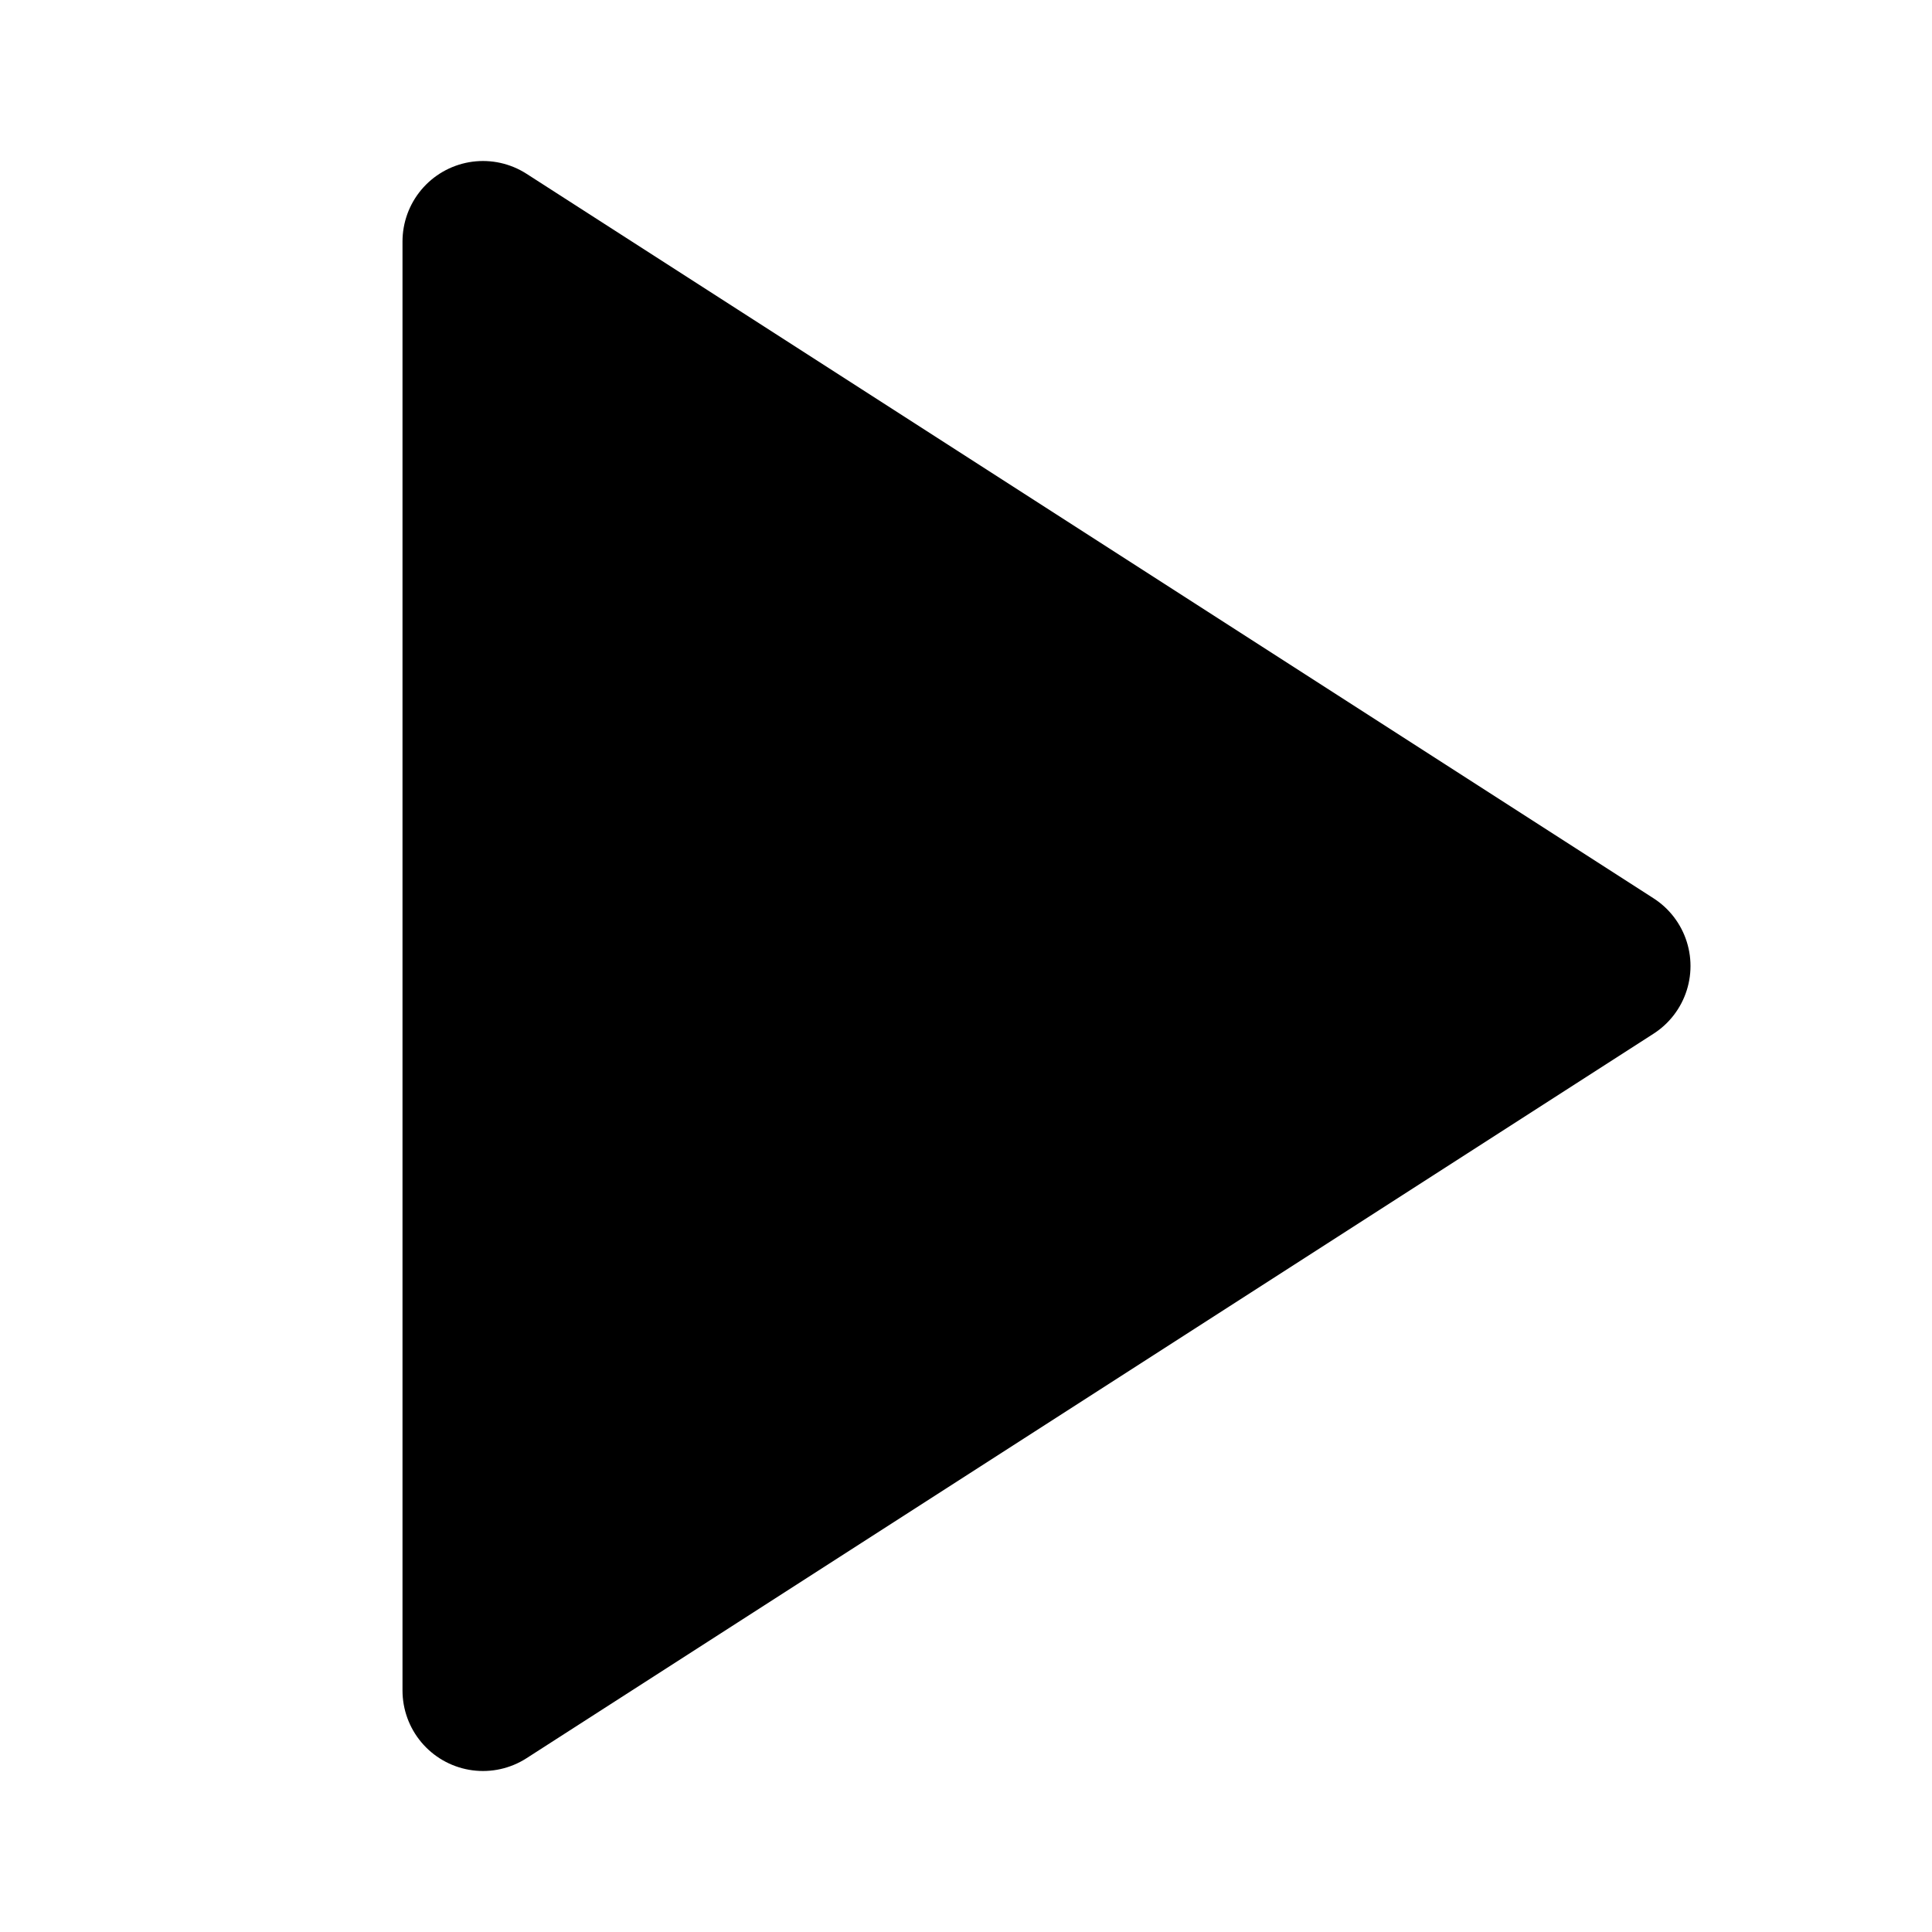
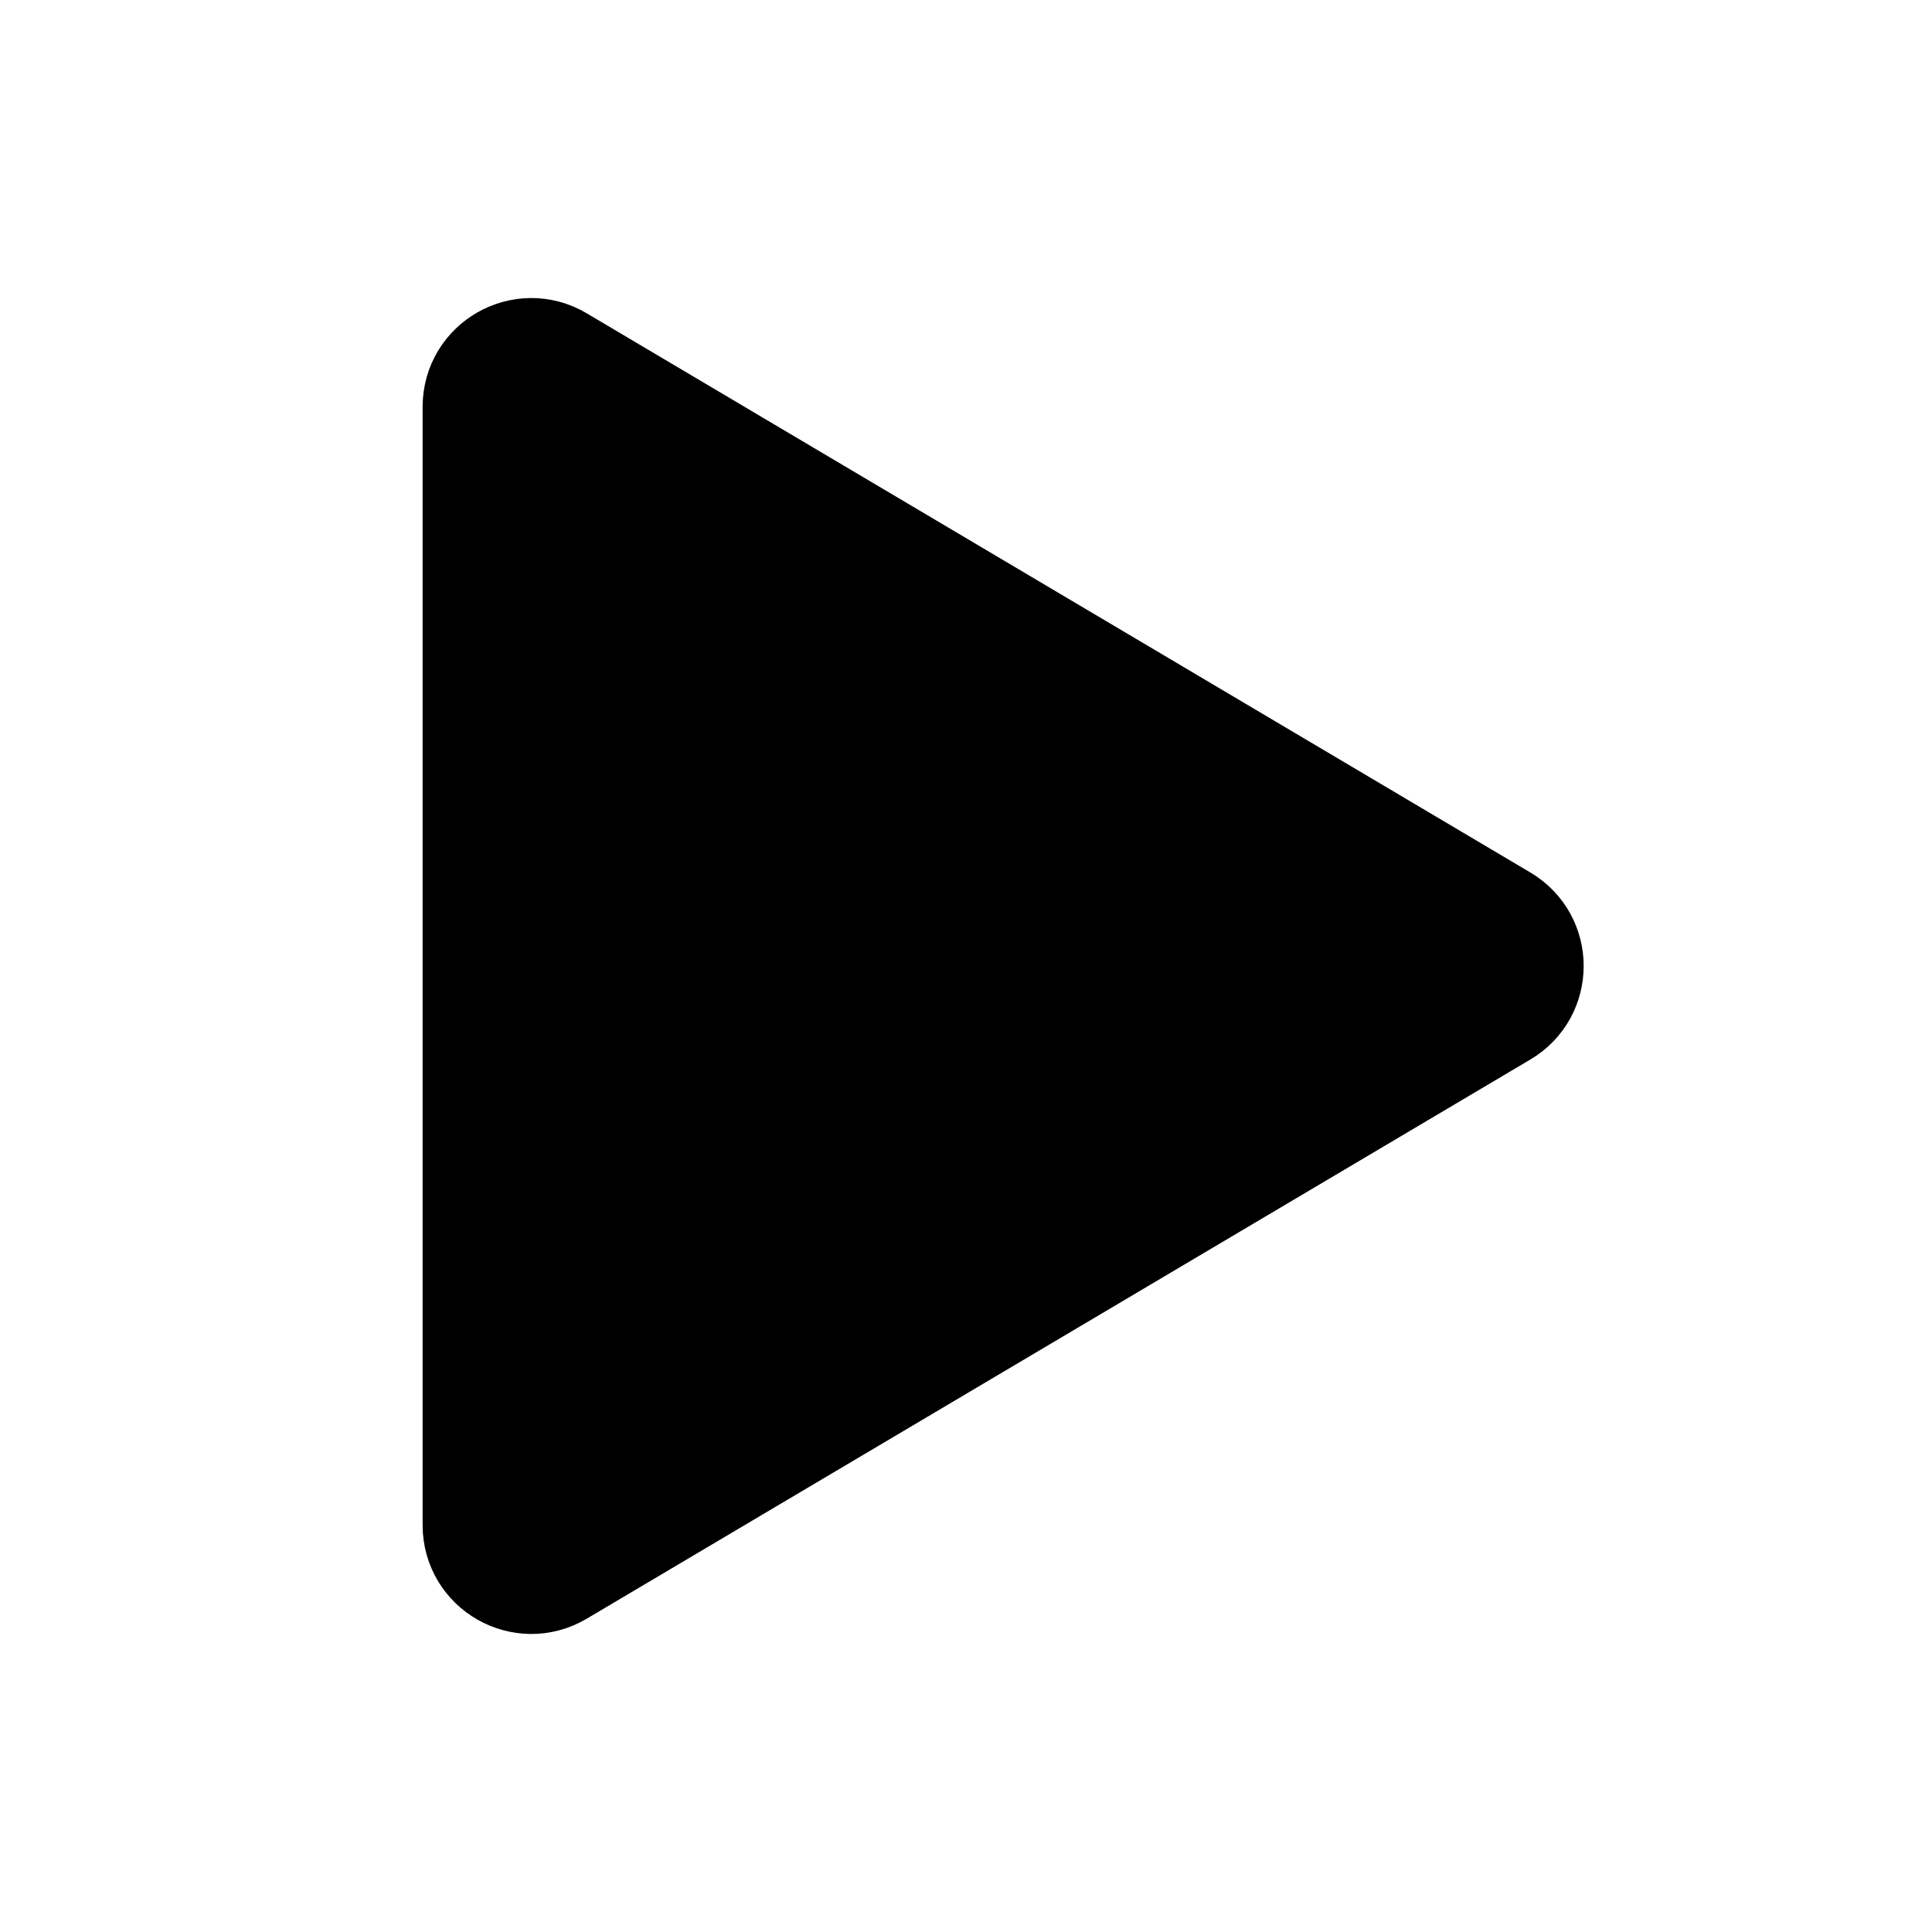
- <svg xmlns="http://www.w3.org/2000/svg" width="24" height="24" viewBox="0 0 24 24" fill="currentColor" stroke="currentColor" stroke-width="2" stroke-linecap="round" stroke-linejoin="round">
-   <polygon points="6 3 20 12 6 21 6 3" />
+ <svg xmlns="http://www.w3.org/2000/svg" width="24" height="24" viewBox="0 0 24 24" fill="none">
+   <path d="M6.906 4.537C6.506 4.3 6 4.588 6 5.053V18.947C6 19.412 6.506 19.7 6.906 19.463L18.629 12.516C19.021 12.284 19.021 11.716 18.629 11.484L6.906 4.537Z" fill="currentColor" stroke="currentColor" stroke-width="1.5" stroke-linecap="round" stroke-linejoin="round" />
</svg>
